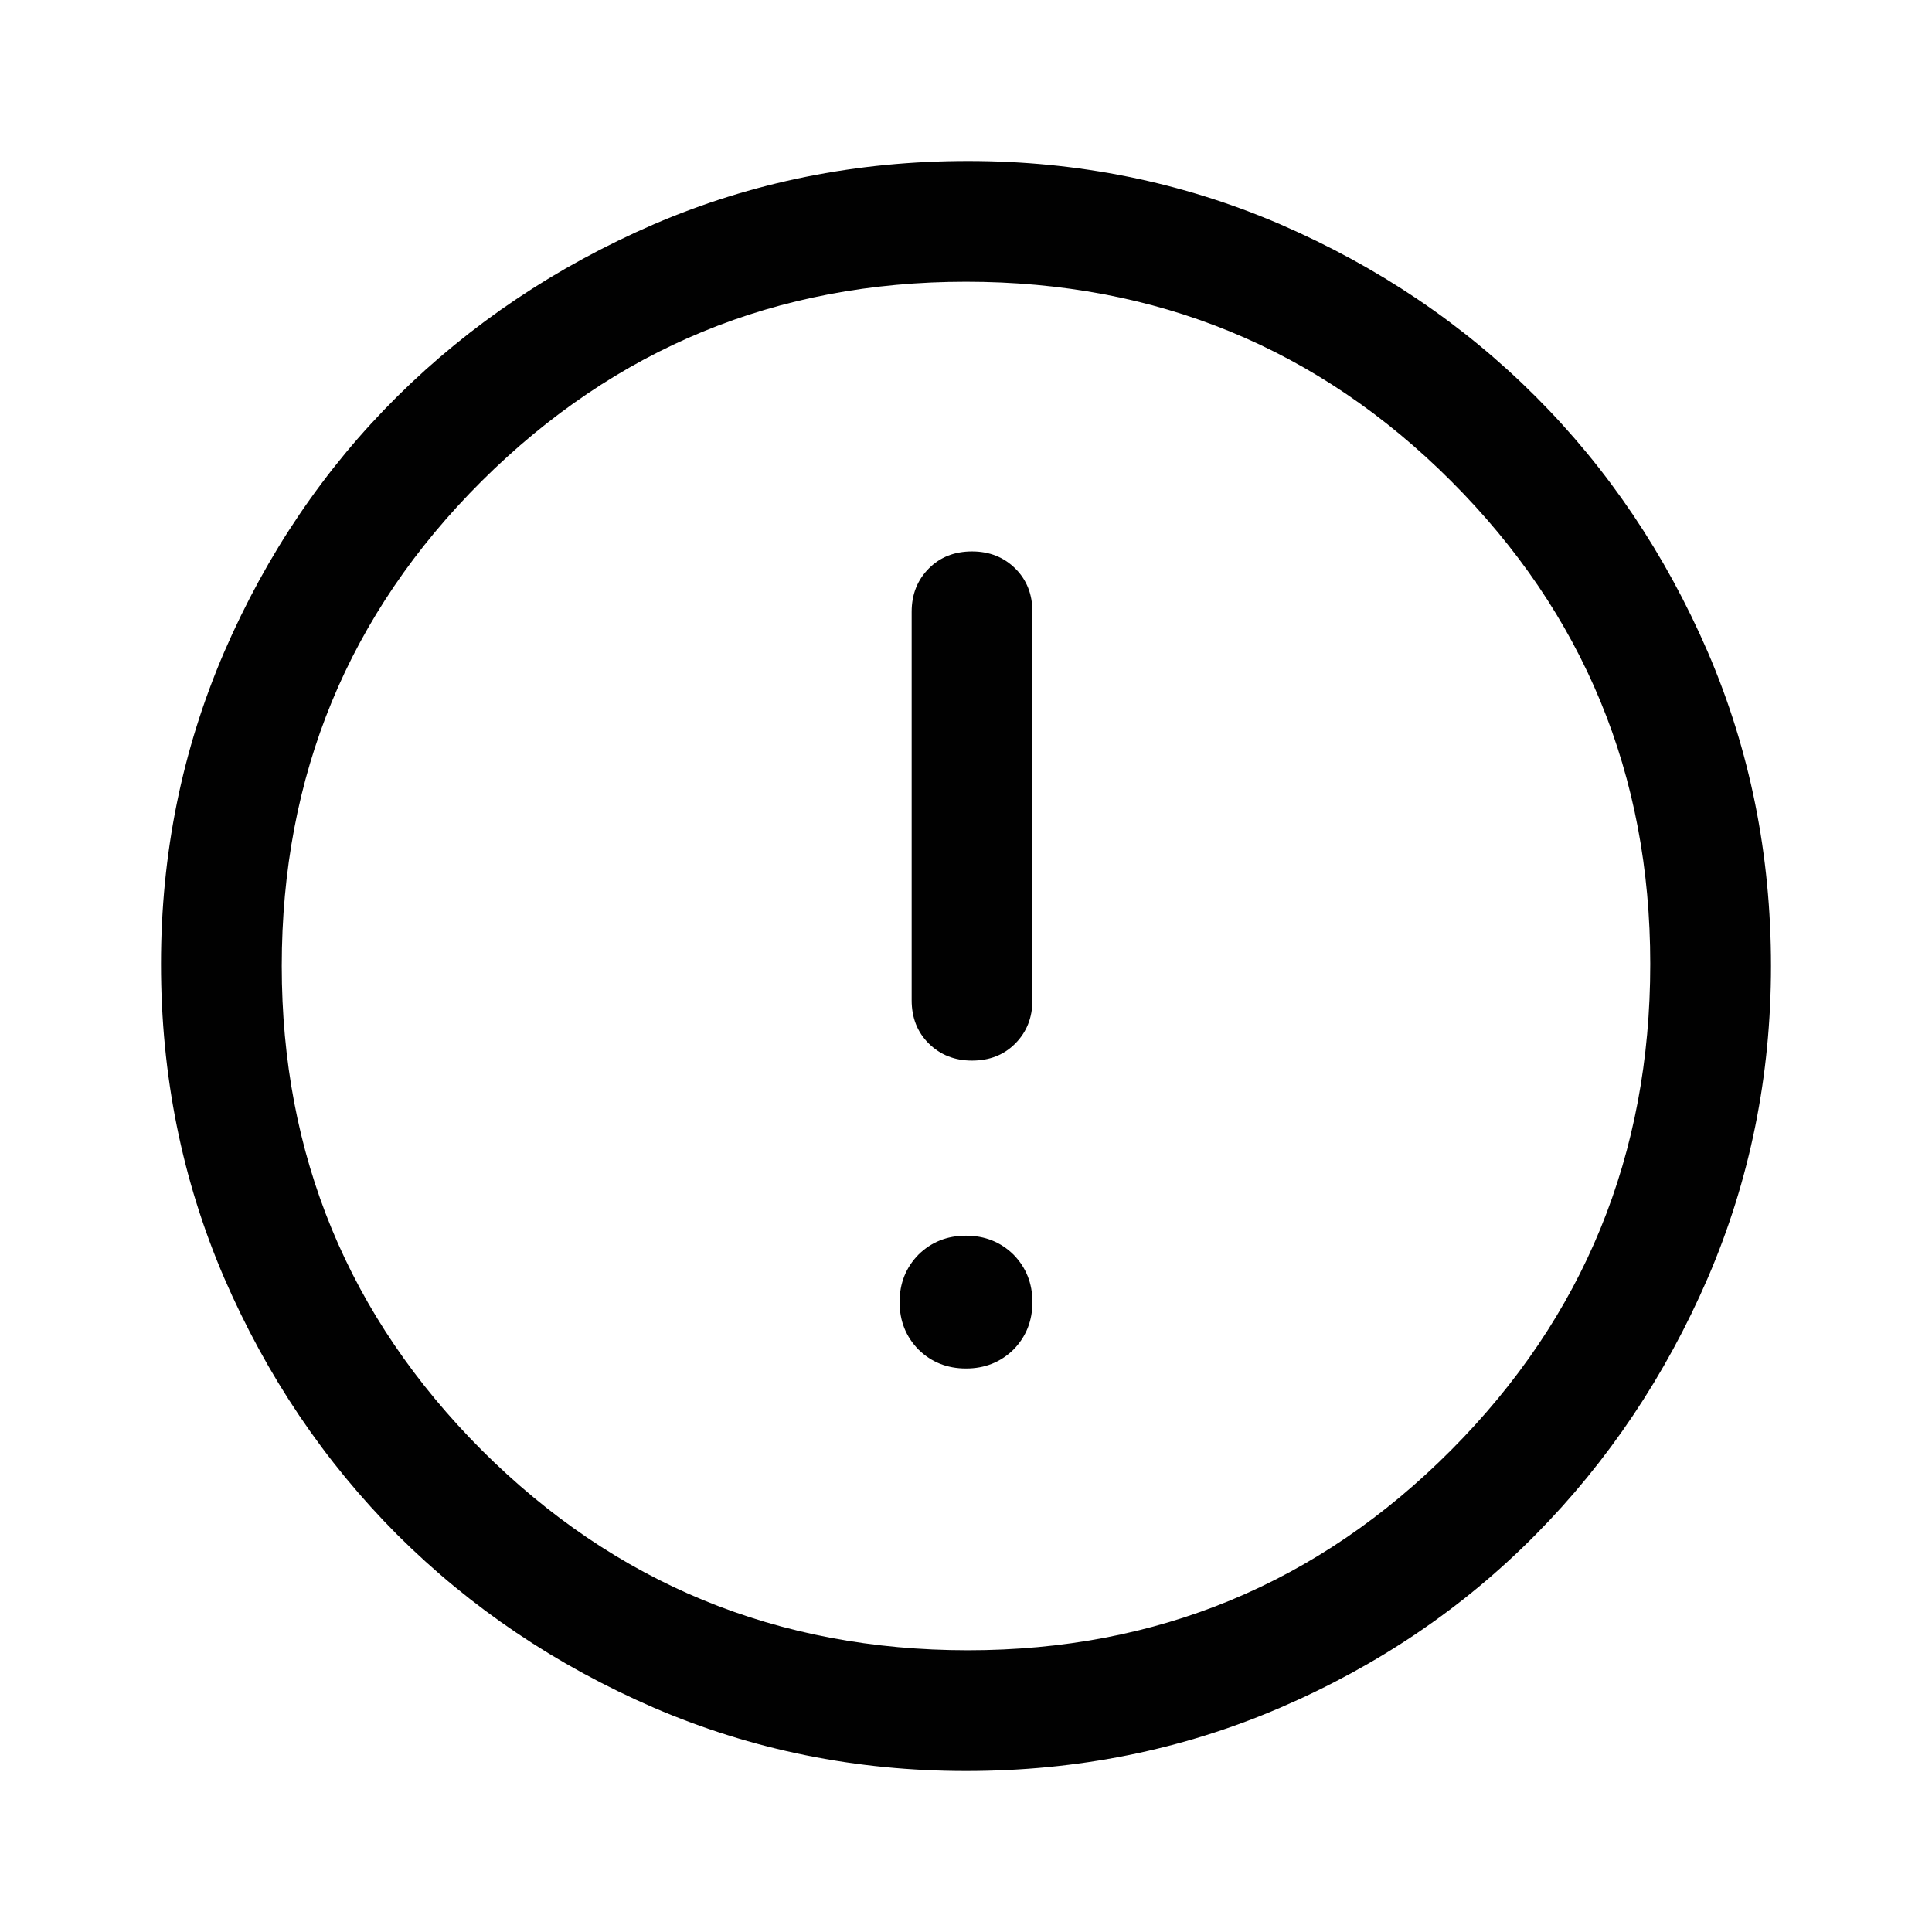
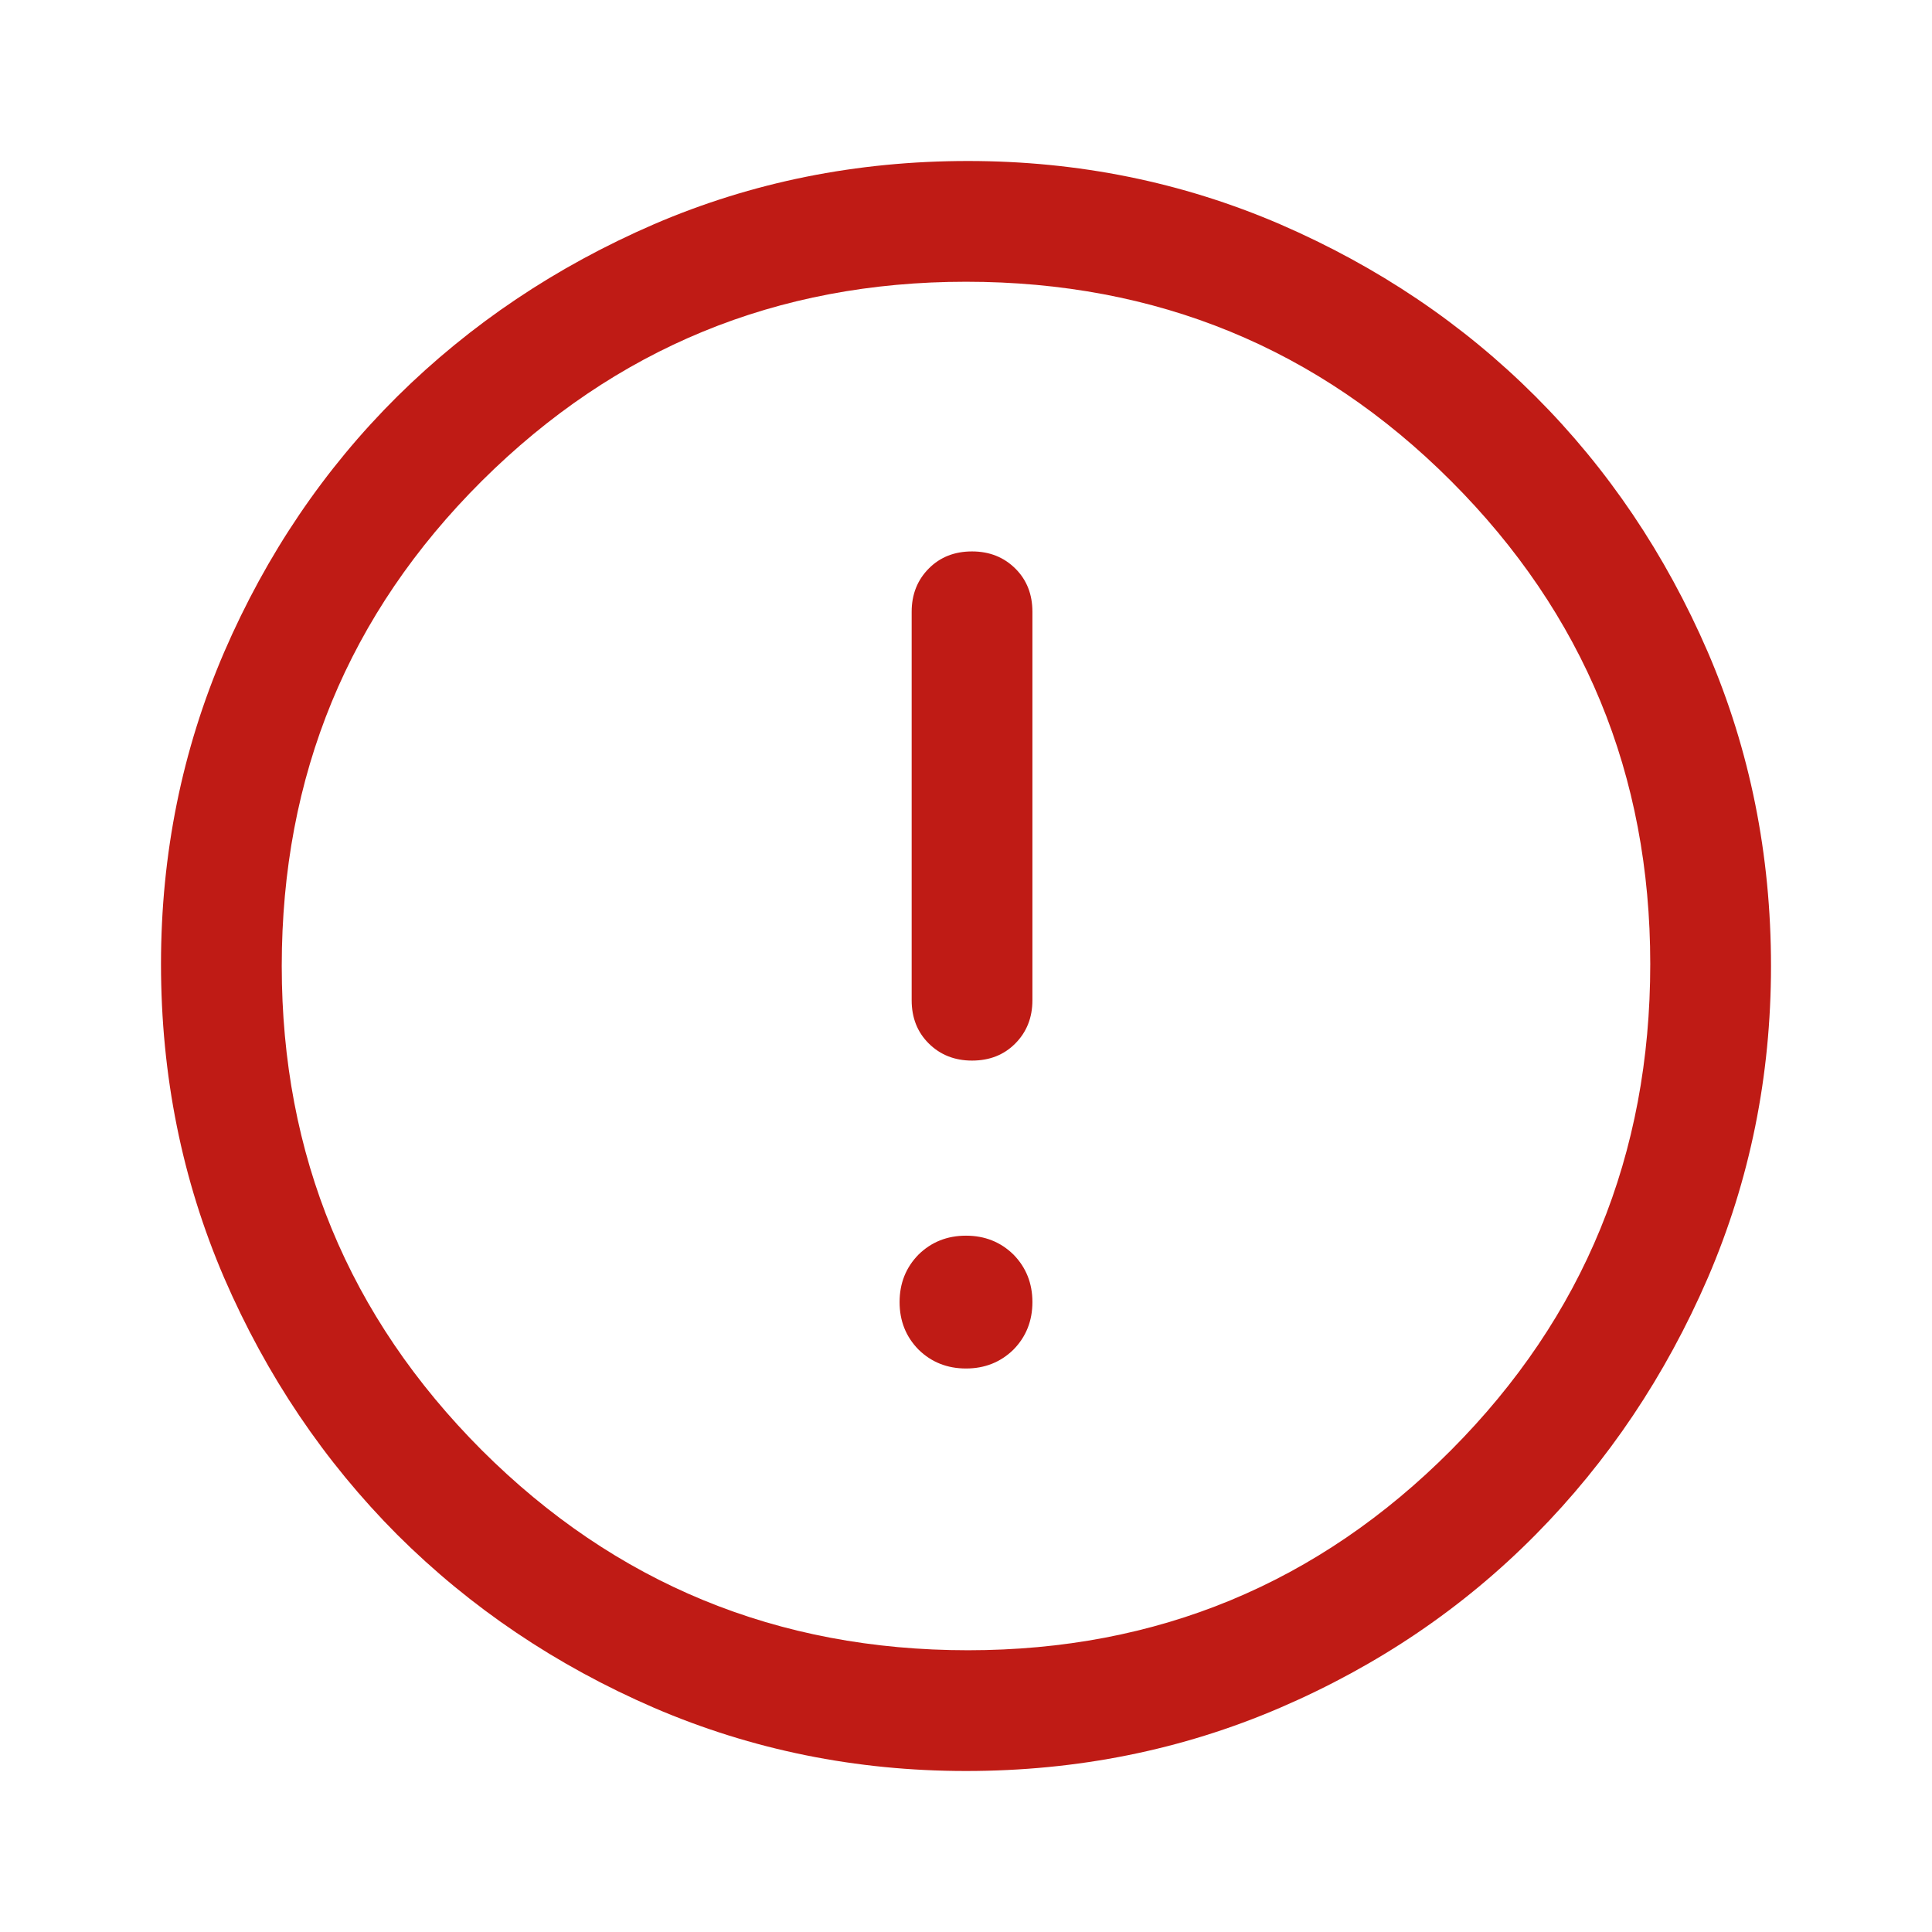
<svg xmlns="http://www.w3.org/2000/svg" viewBox="0 0 48 48">
-   <path fill="#010101" d="M24 34q.7 0 1.18-.47.47-.48.47-1.18t-.47-1.18q-.48-.47-1.18-.47t-1.18.47q-.47.48-.47 1.18t.47 1.18Q23.3 34 24 34Zm.15-7.65q.65 0 1.07-.42.43-.43.43-1.08V15.2q0-.65-.42-1.07-.43-.43-1.08-.43-.65 0-1.07.42-.43.43-.43 1.08v9.65q0 .65.42 1.07.43.43 1.08.43ZM24 44q-4.1 0-7.75-1.57-3.65-1.58-6.38-4.3-2.72-2.73-4.3-6.38Q4 28.1 4 23.95q0-4.1 1.57-7.75 1.58-3.65 4.3-6.35 2.73-2.7 6.38-4.28Q19.9 4 24.05 4q4.1 0 7.75 1.57 3.65 1.58 6.35 4.28 2.7 2.7 4.28 6.35Q44 19.85 44 24q0 4.1-1.57 7.75-1.58 3.65-4.28 6.38t-6.35 4.3Q28.15 44 24 44Zm.05-3q7.05 0 12-4.97T41 23.95q0-7.05-4.95-12T24 7q-7.05 0-12.03 4.95Q7 16.9 7 24q0 7.05 4.97 12.03Q16.95 41 24.05 41ZM24 24Z" />
+   <path fill="#BF1B15" d="M24 34q.7 0 1.18-.47.47-.48.47-1.18t-.47-1.18q-.48-.47-1.18-.47t-1.18.47q-.47.48-.47 1.18t.47 1.18Q23.3 34 24 34Zm.15-7.65q.65 0 1.07-.42.43-.43.43-1.08V15.2q0-.65-.42-1.07-.43-.43-1.08-.43-.65 0-1.07.42-.43.43-.43 1.08v9.65q0 .65.42 1.07.43.43 1.08.43ZM24 44q-4.1 0-7.75-1.57-3.65-1.58-6.38-4.3-2.72-2.73-4.3-6.38Q4 28.1 4 23.95q0-4.1 1.57-7.75 1.58-3.65 4.3-6.35 2.73-2.7 6.38-4.28Q19.9 4 24.05 4q4.1 0 7.75 1.57 3.65 1.58 6.35 4.28 2.7 2.7 4.28 6.35Q44 19.85 44 24q0 4.1-1.57 7.75-1.58 3.65-4.28 6.38t-6.35 4.3Q28.15 44 24 44Zm.05-3q7.05 0 12-4.97T41 23.95q0-7.05-4.95-12T24 7q-7.05 0-12.03 4.95Q7 16.9 7 24q0 7.05 4.97 12.03Q16.95 41 24.05 41ZM24 24Z" />
</svg>
